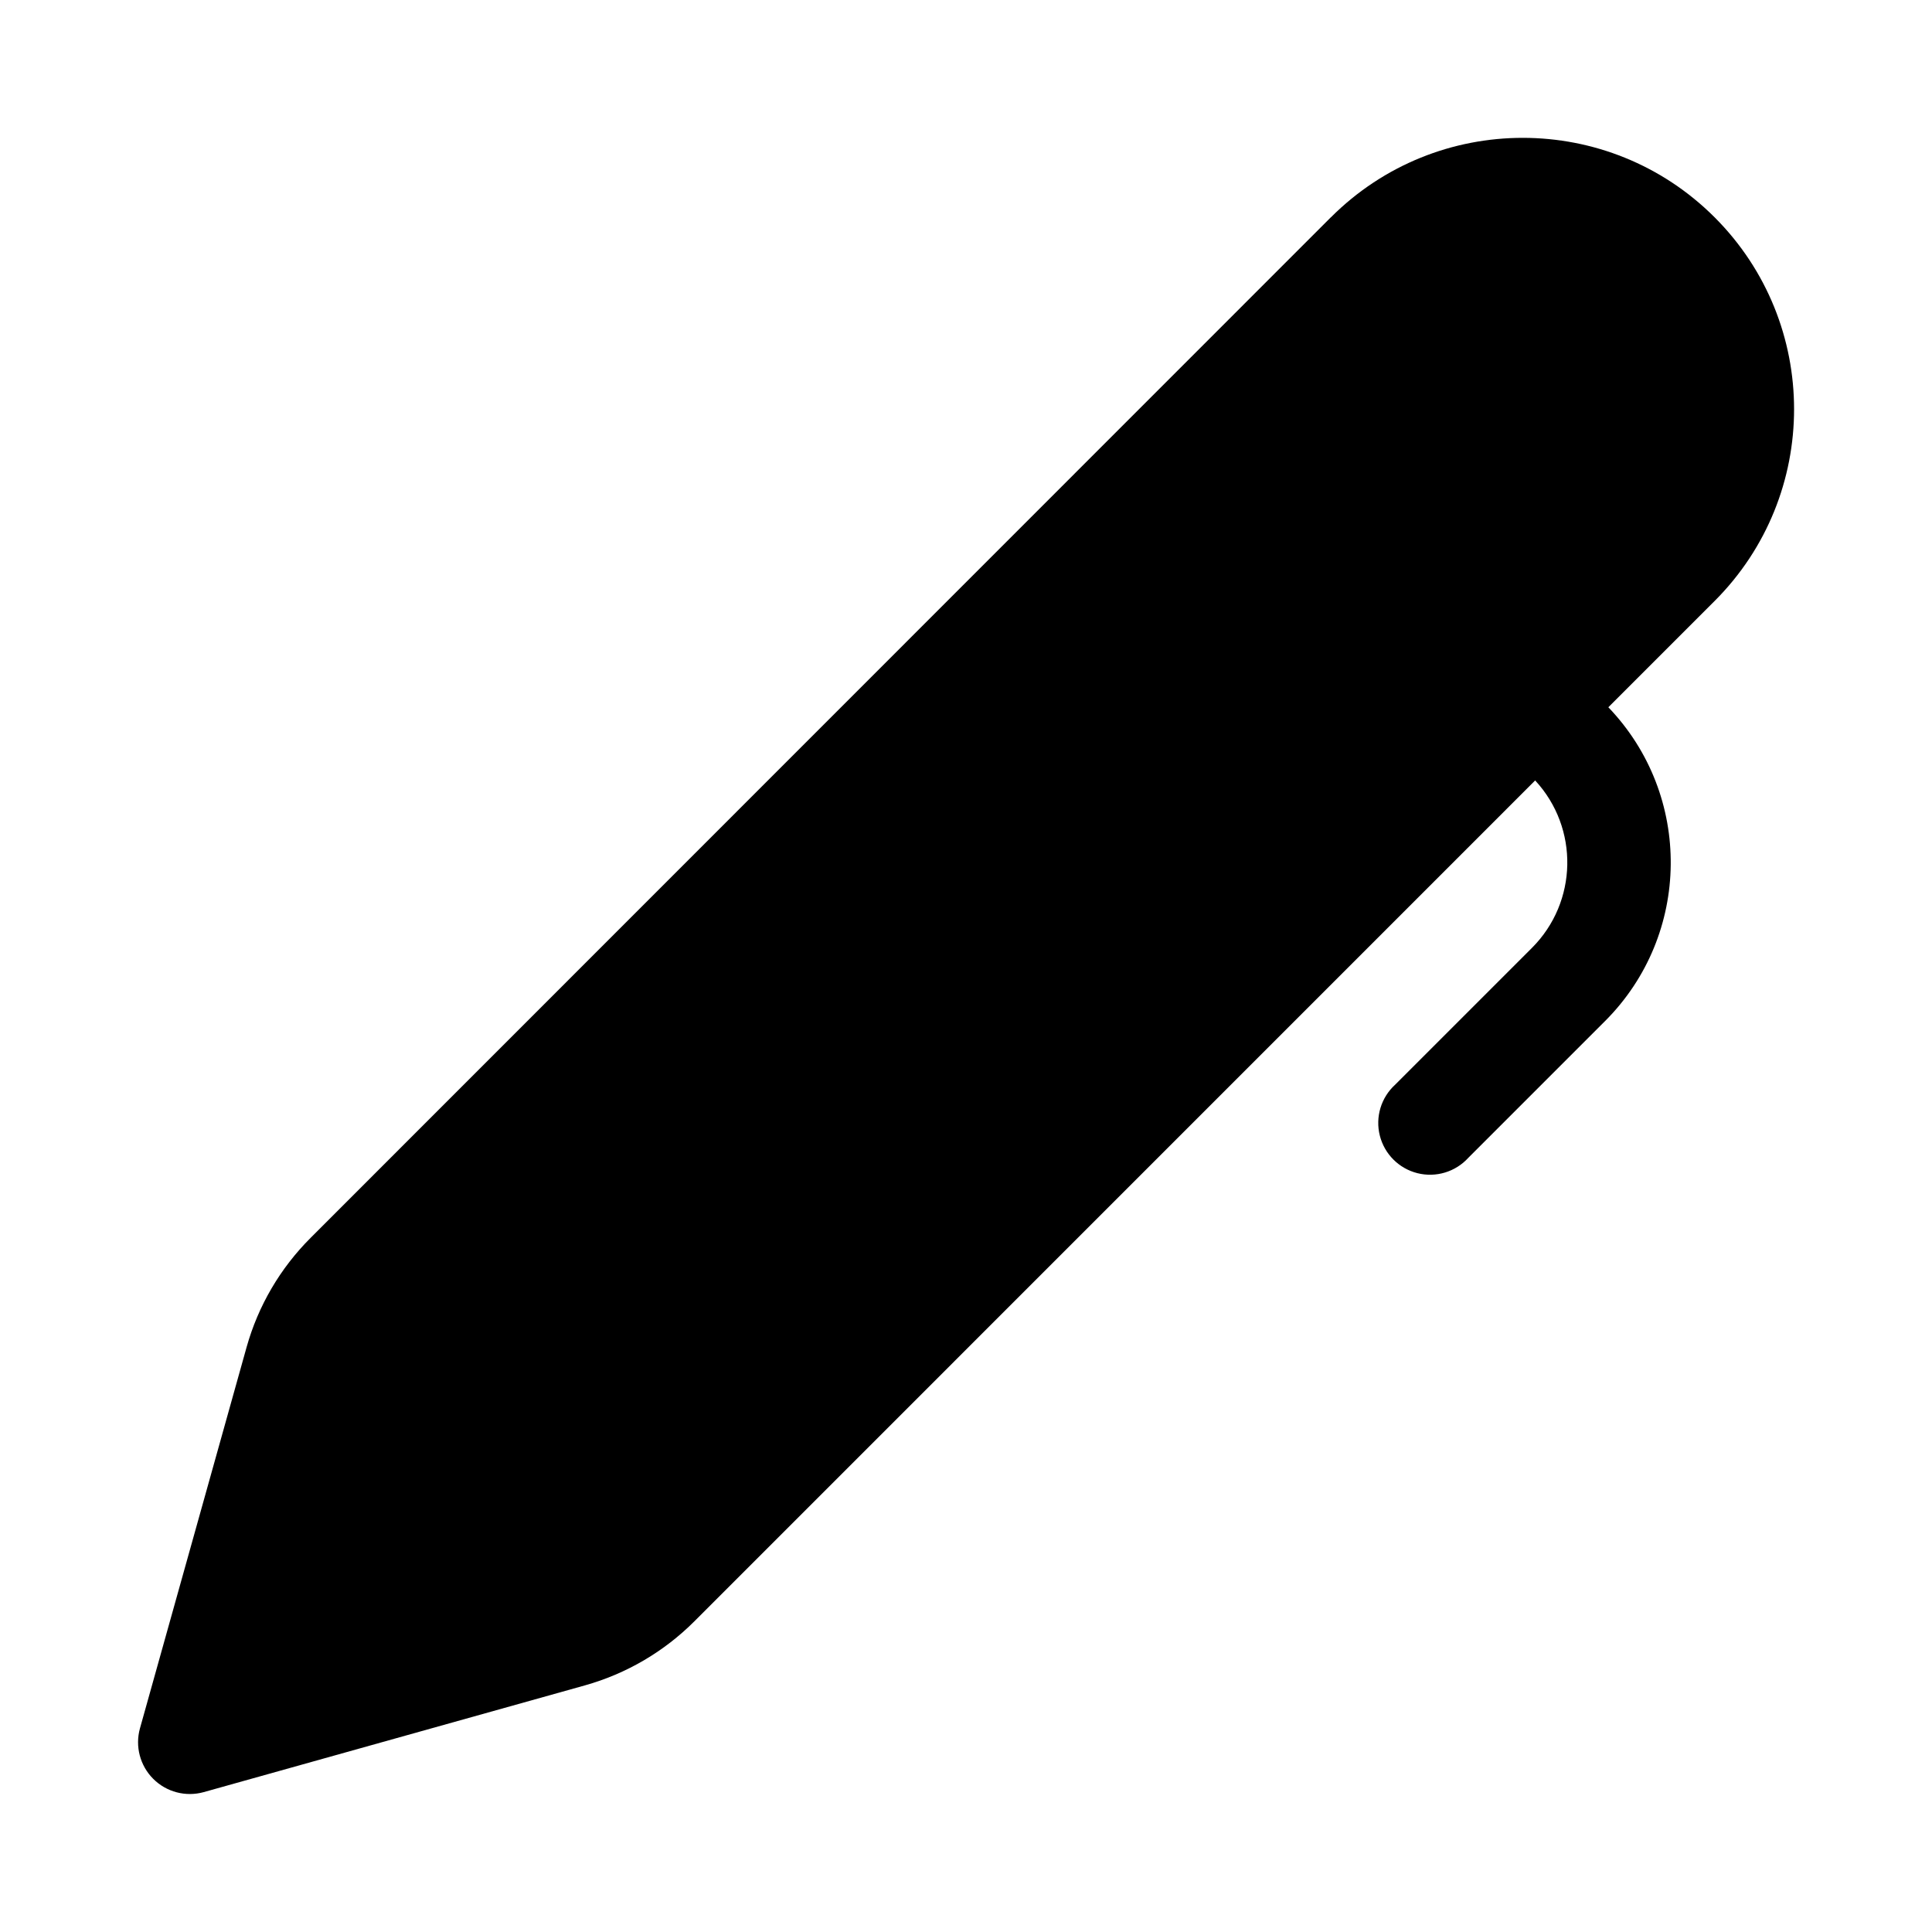
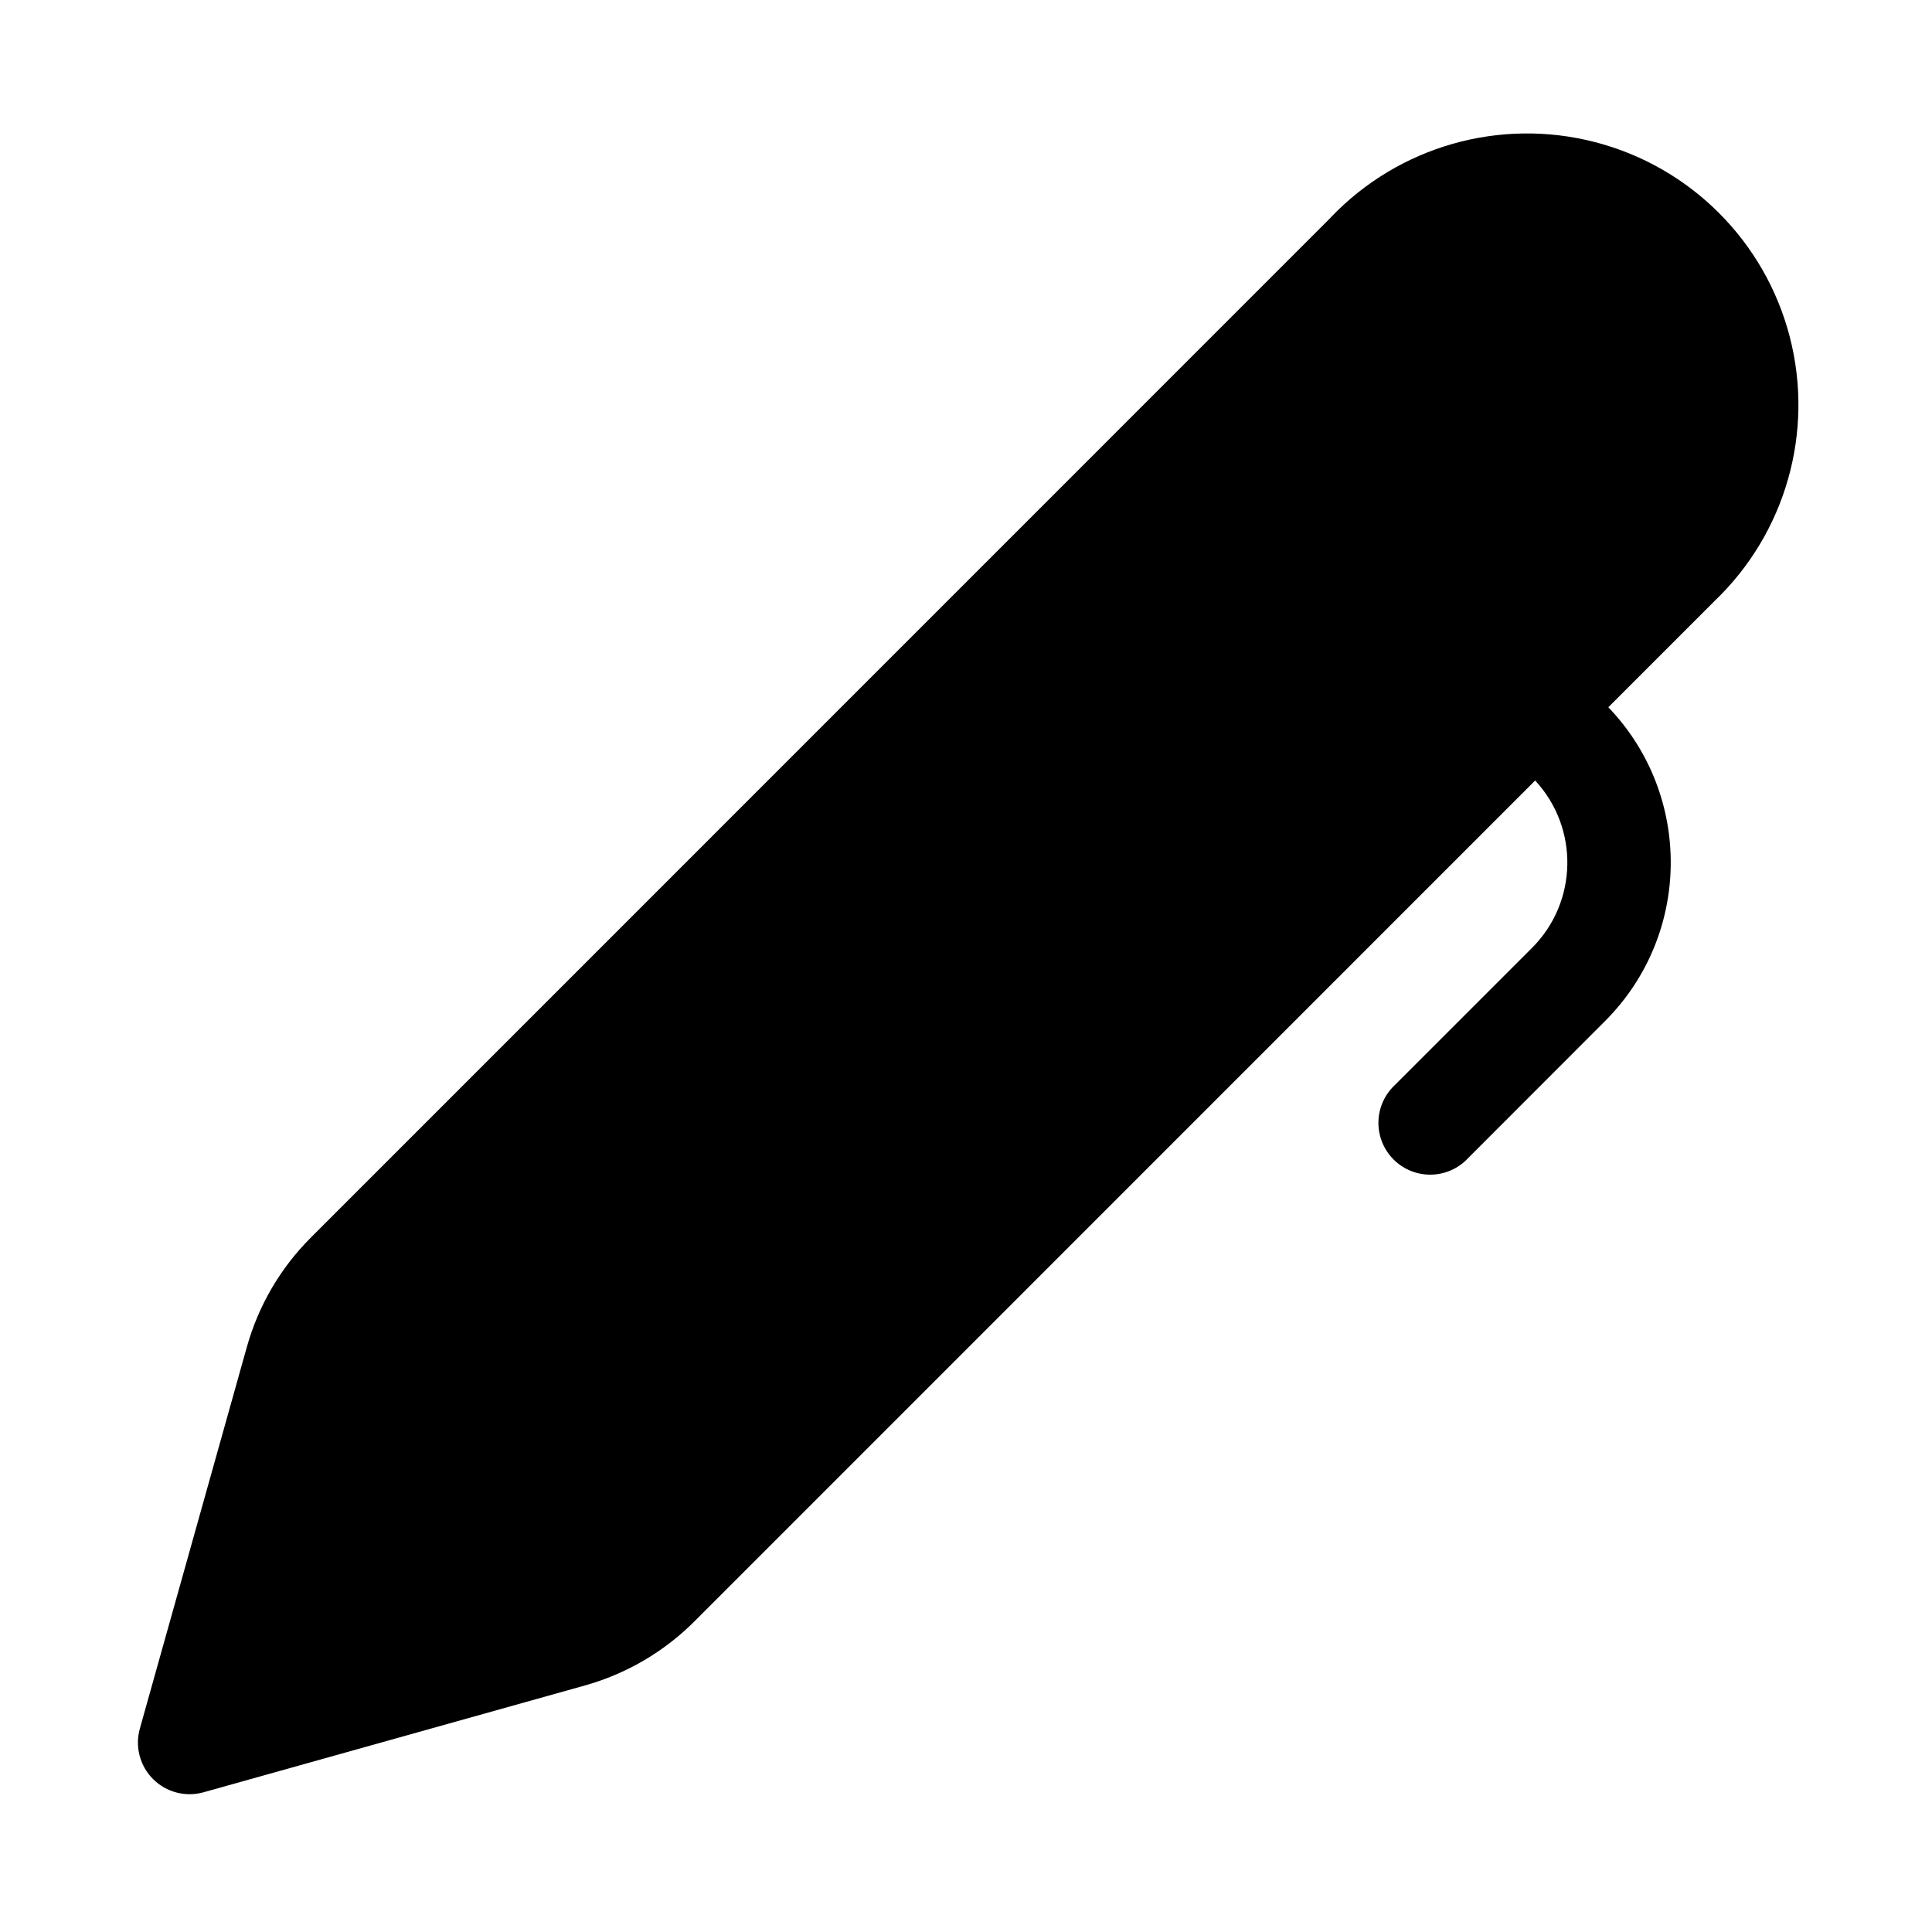
- <svg xmlns="http://www.w3.org/2000/svg" width="25" height="25" fill="none" viewBox="0 0 25 25">
-   <path fill="#000" d="M17.222 2.812a3.51 3.51 0 1 1 4.965 4.965l-1.375 1.375a2.902 2.902 0 0 1-.042 4.06L19 14.982a.67.67 0 1 1-.947-.946l1.77-1.77a1.563 1.563 0 0 0 .042-2.167L8.985 20.98a3.24 3.24 0 0 1-1.417.829L2.636 23.19a.67.67 0 0 1-.825-.825l1.38-4.933c.15-.536.436-1.023.83-1.416l13.2-13.204Z" />
+ <svg xmlns="http://www.w3.org/2000/svg" width="15" height="15" fill="none" viewBox="0 0 15 15">
+   <path fill="#000" d="M10.333 1.687a2.107 2.107 0 1 1 2.979 2.979l-.825.825a1.741 1.741 0 0 1-.025 2.436L11.4 8.99a.402.402 0 1 1-.568-.568l1.062-1.062a.937.937 0 0 0 .025-1.3l-6.528 6.529a1.944 1.944 0 0 1-.85.497l-2.96.829a.401.401 0 0 1-.495-.495l.83-2.96c.09-.322.26-.614.496-.85l7.921-7.922Z" />
</svg>
